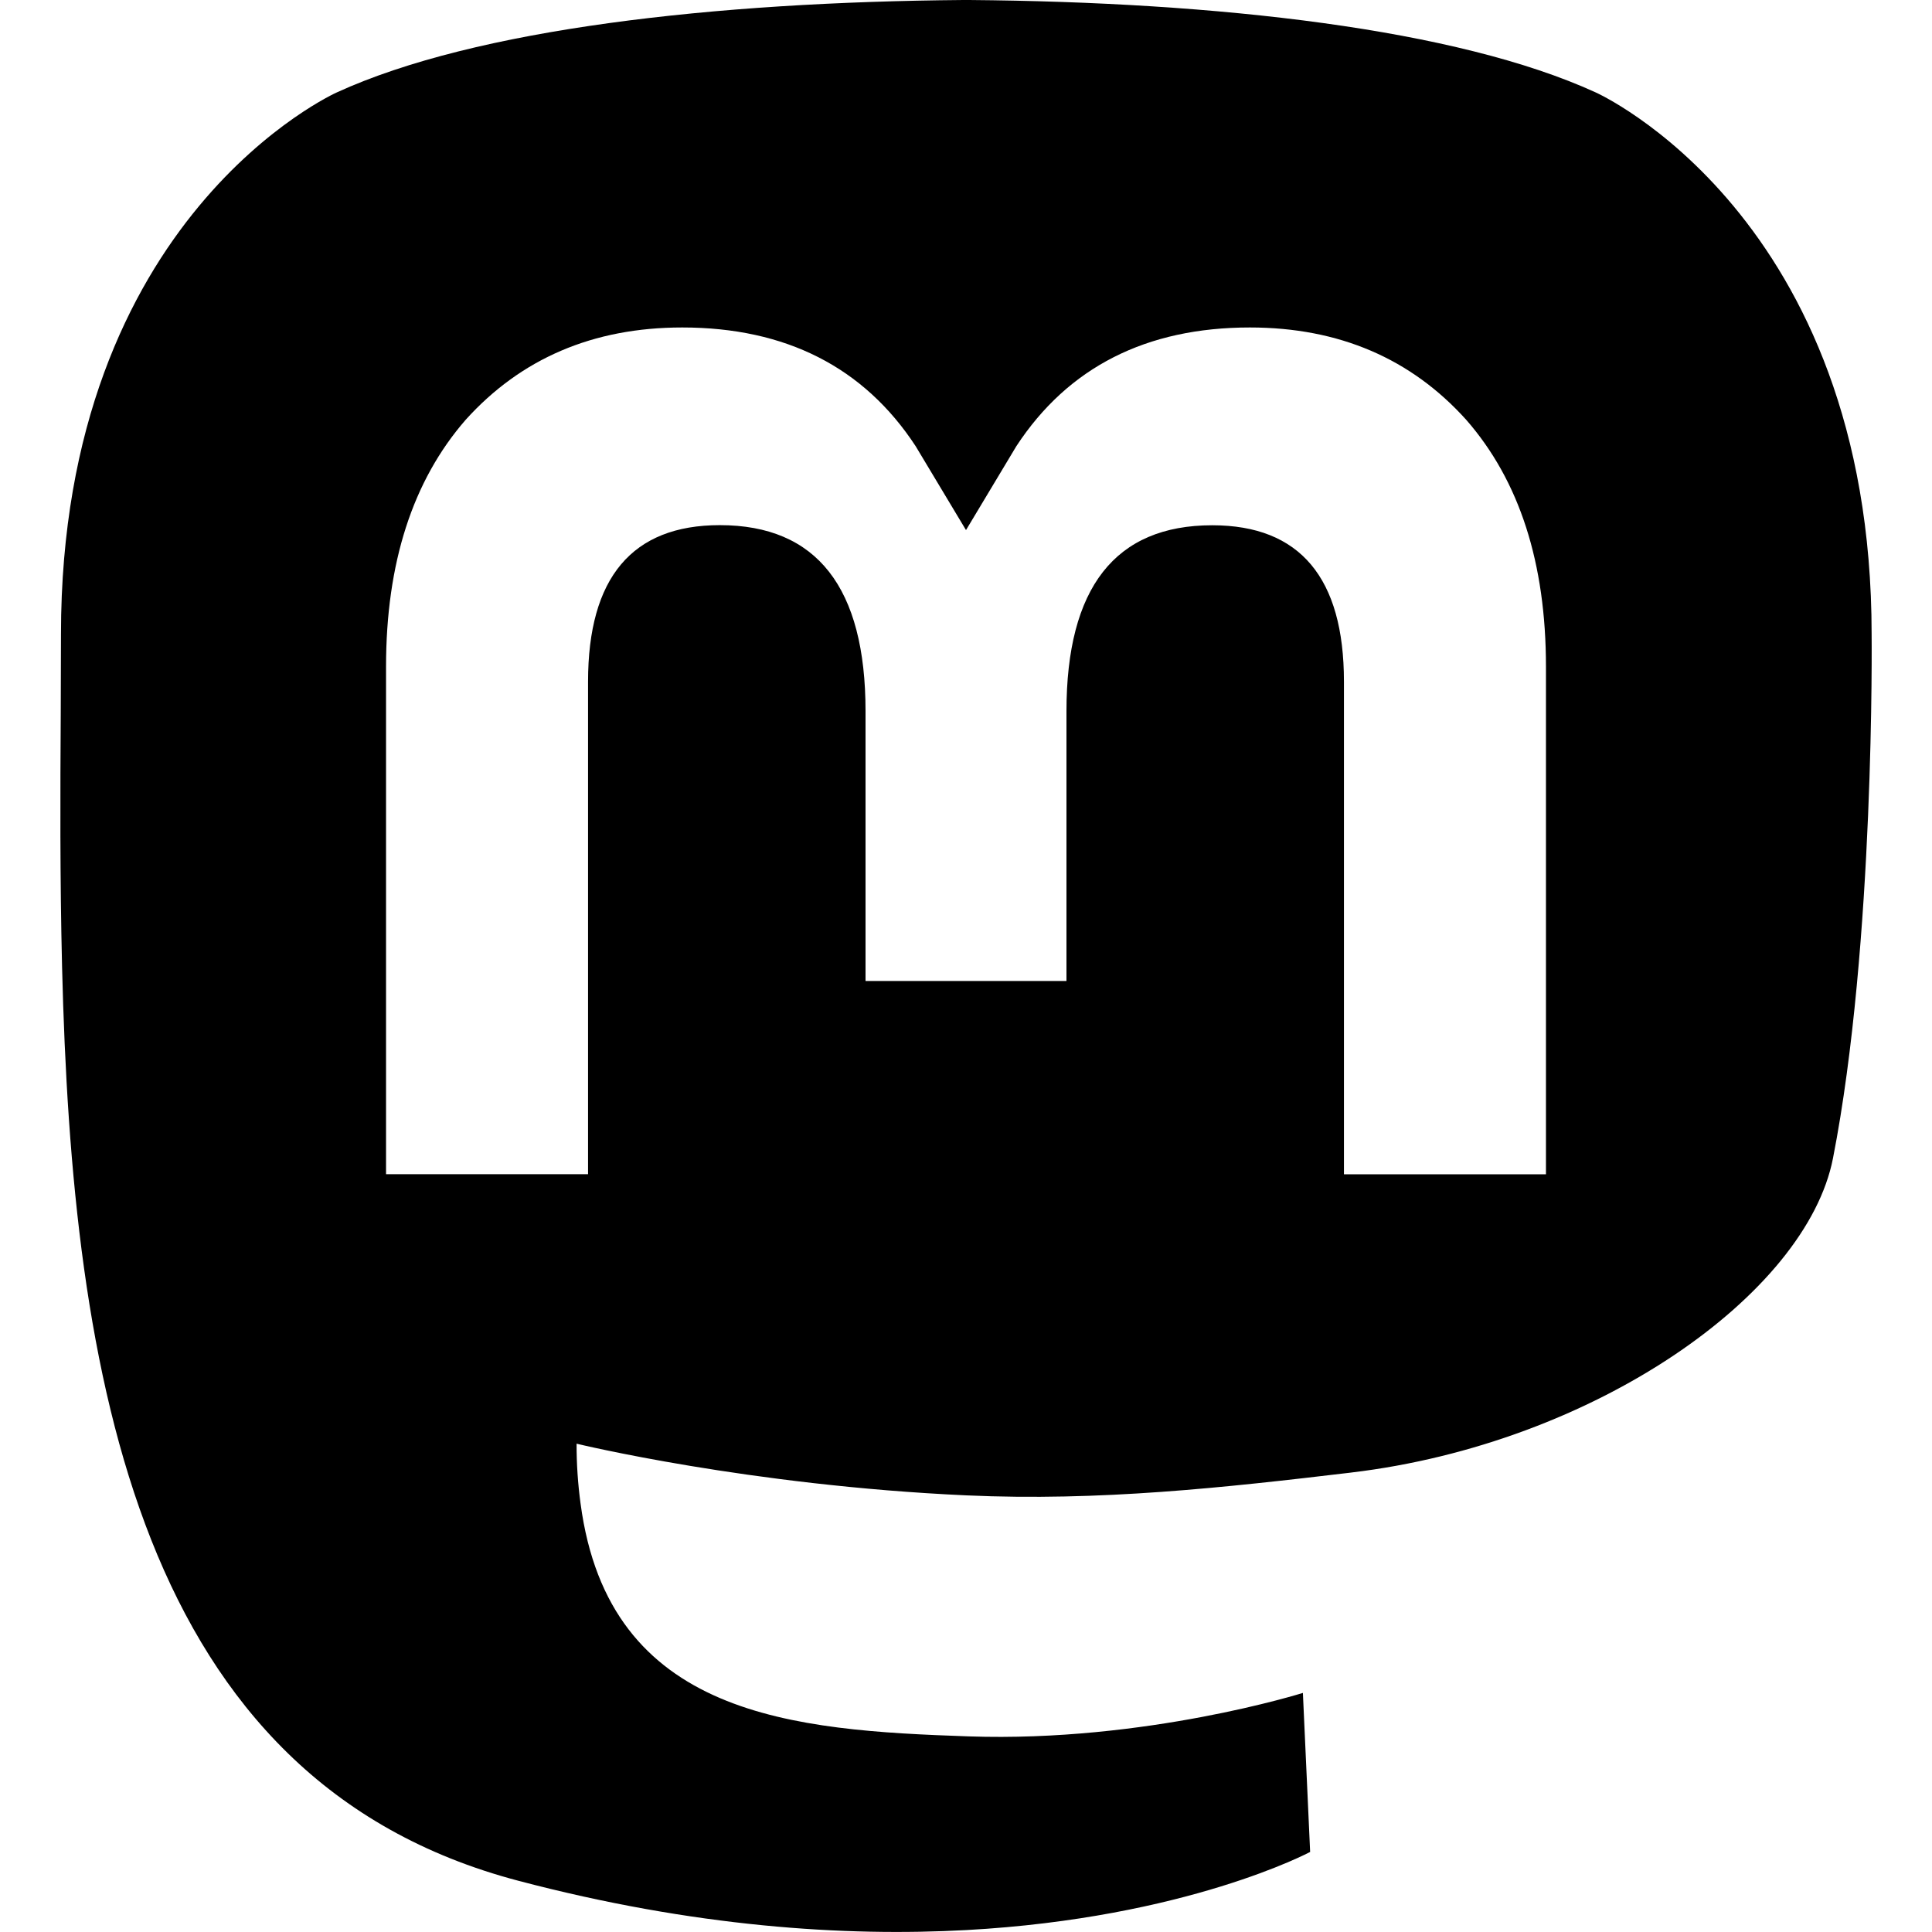
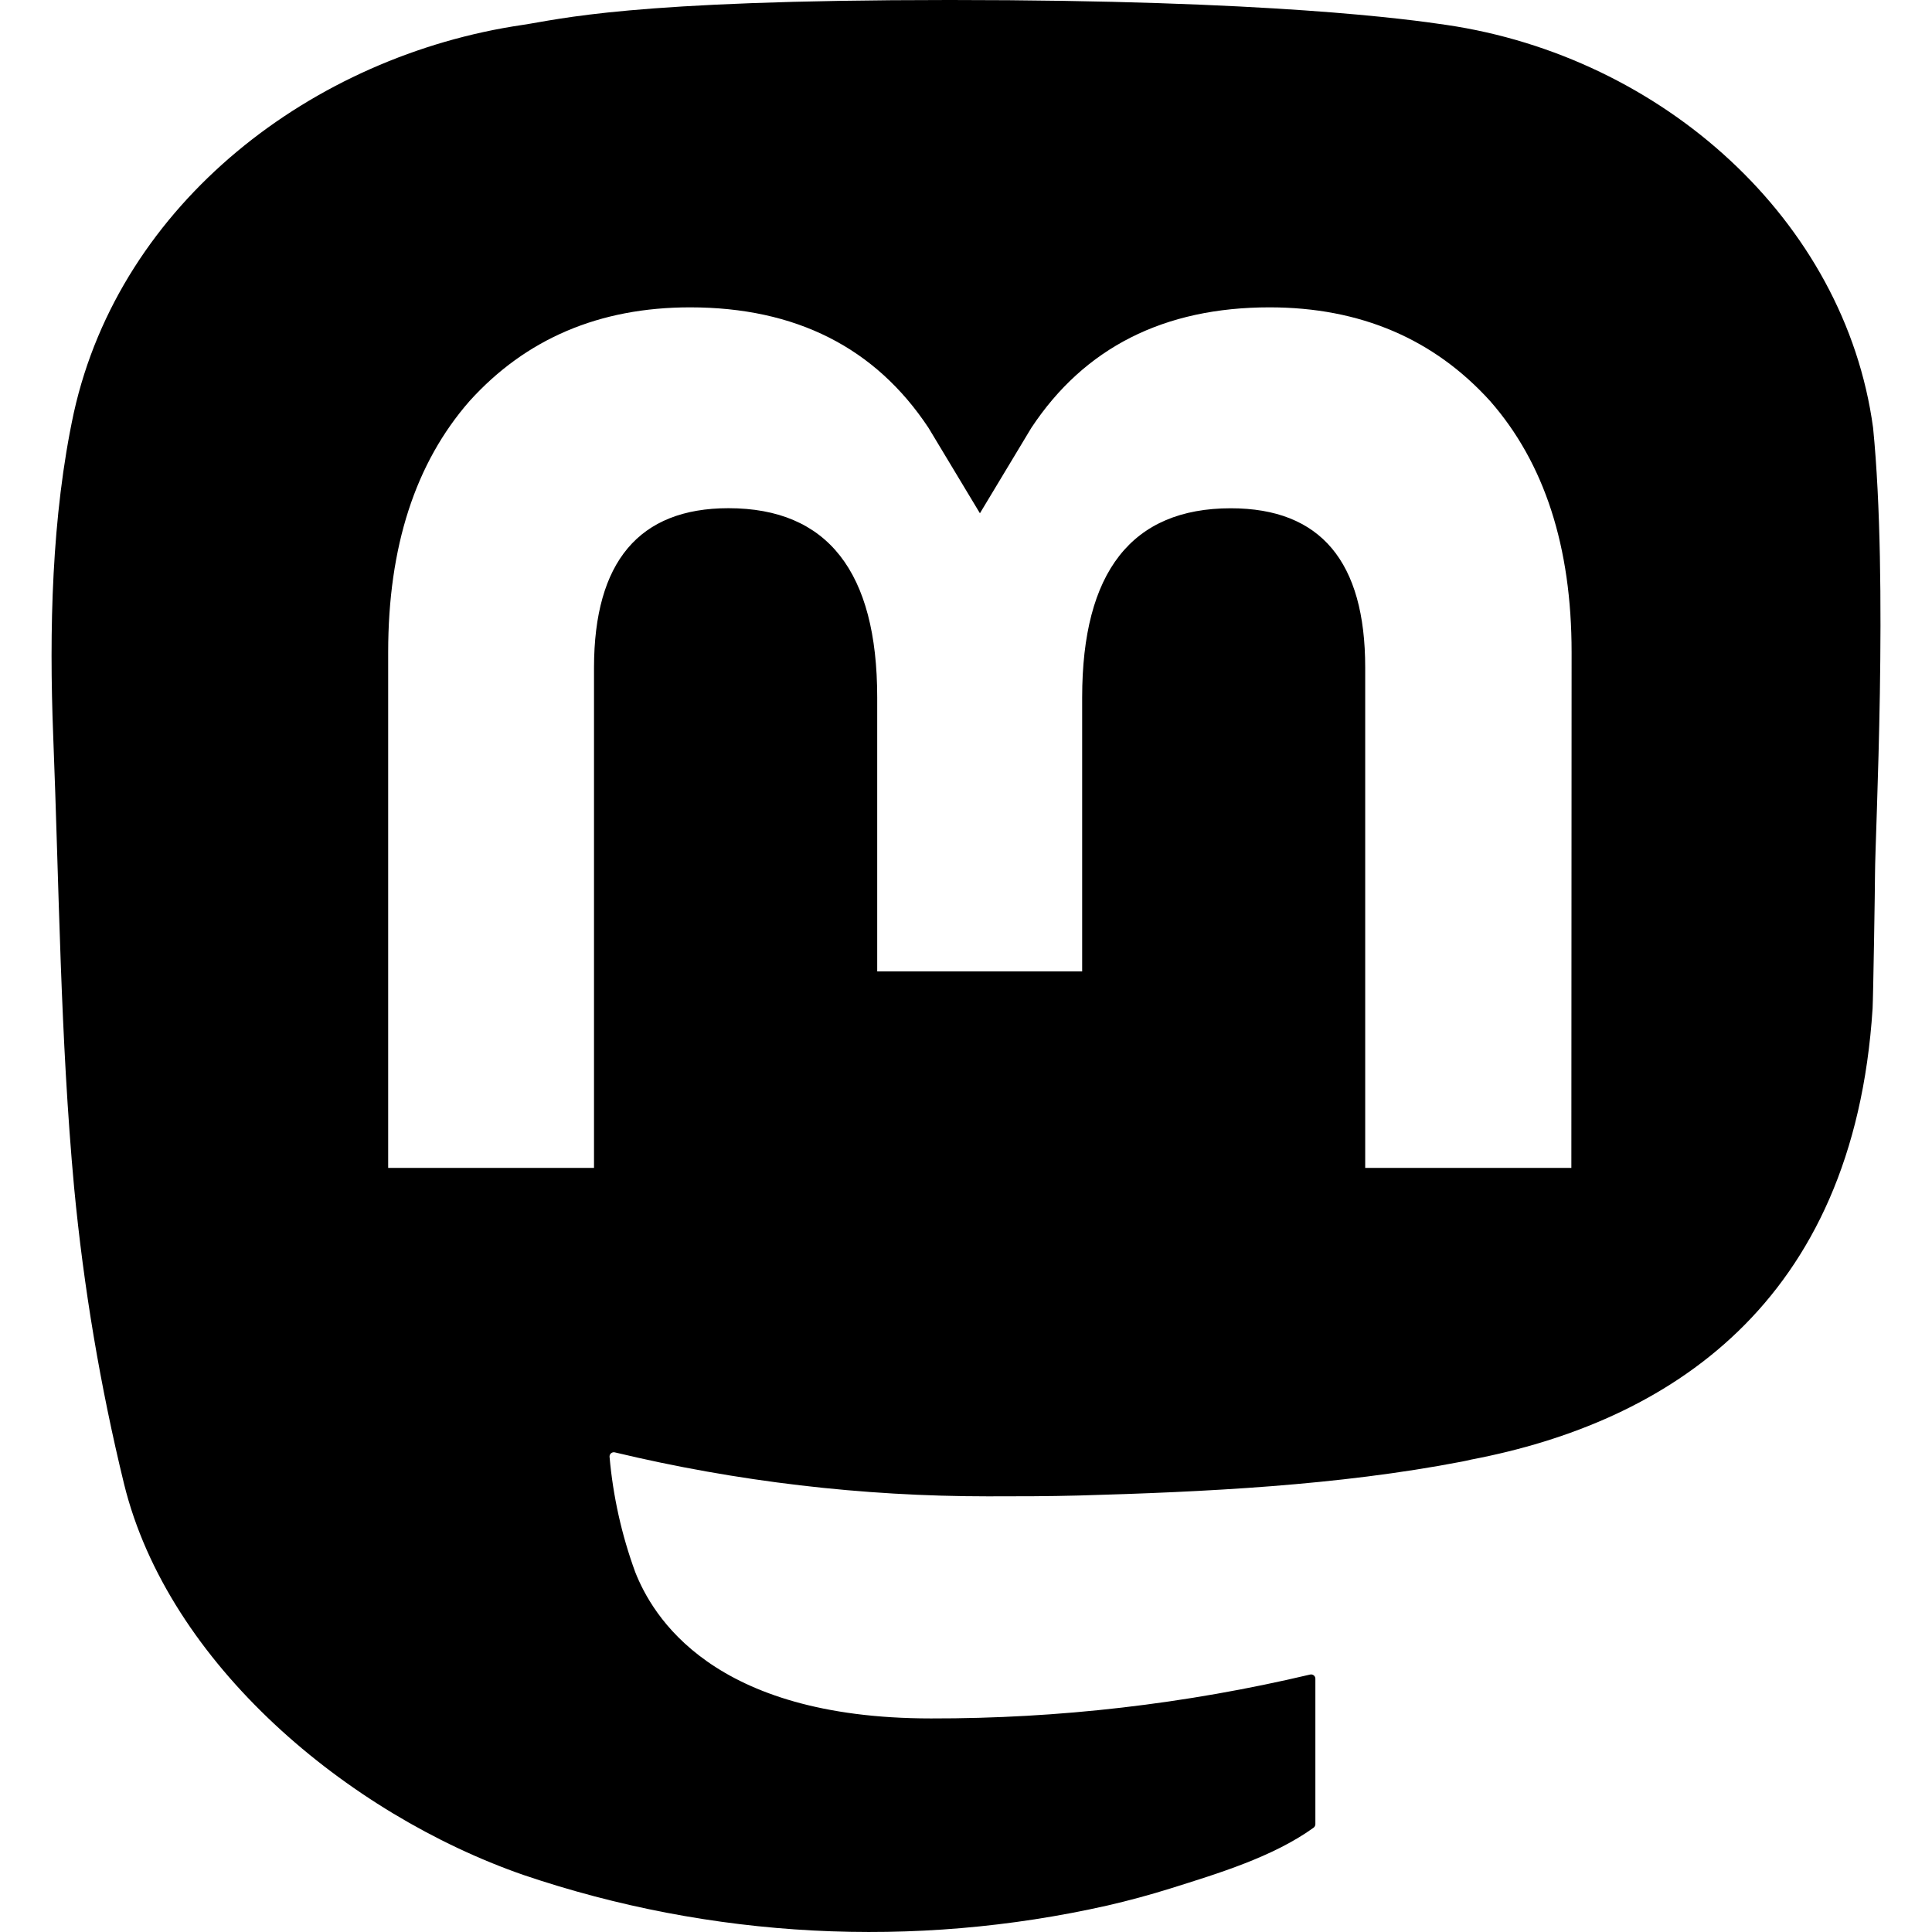
- <svg xmlns="http://www.w3.org/2000/svg" width="16" height="16" class="w-6 h-6 fill-current" viewBox="0 0 16 16">
-   <path d="M11.19 12.195c2.016-.24 3.77-1.475 3.99-2.603.348-1.778.32-4.339.32-4.339 0-3.47-2.286-4.488-2.286-4.488C12.062.238 10.083.017 8.027 0h-.05C5.92.017 3.942.238 2.79.765c0 0-2.285 1.017-2.285 4.488l-.002.662c-.004.64-.007 1.35.011 2.091.083 3.394.626 6.74 3.78 7.57 1.454.383 2.703.463 3.709.408 1.823-.1 2.847-.647 2.847-.647l-.06-1.317s-1.303.41-2.767.36c-1.45-.05-2.98-.156-3.215-1.928a3.614 3.614 0 0 1-.033-.496s1.424.346 3.228.428c1.103.05 2.137-.064 3.188-.189zm1.613-2.47H11.13v-4.08c0-.859-.364-1.295-1.091-1.295-.804 0-1.207.517-1.207 1.541v2.233H7.168V5.89c0-1.024-.403-1.541-1.207-1.541-.727 0-1.091.436-1.091 1.296v4.079H3.197V5.522c0-.859.22-1.541.66-2.046.456-.505 1.052-.764 1.793-.764.856 0 1.504.328 1.933.983L8 4.39l.417-.695c.429-.655 1.077-.983 1.934-.983.74 0 1.336.259 1.791.764.442.505.661 1.187.661 2.046v4.203z" />
+ <svg xmlns="http://www.w3.org/2000/svg" role="img" viewBox="0 0 24 24" class="w-6 h-6 fill-current">
+   <path d="M23.268 5.313c-.35-2.578-2.617-4.61-5.304-5.004C17.51.242 15.792 0 11.813 0h-.03c-3.98 0-4.835.242-5.288.309C3.882.692 1.496 2.518.917 5.127.64 6.412.61 7.837.661 9.143c.074 1.874.088 3.745.26 5.611.118 1.24.325 2.47.62 3.68.55 2.237 2.777 4.098 4.96 4.857 2.336.792 4.849.923 7.256.38.265-.061.527-.132.786-.213.585-.184 1.27-.39 1.774-.753a.057.057 0 0 0 .023-.043v-1.809a.052.052 0 0 0-.02-.041.053.053 0 0 0-.046-.01 20.282 20.282 0 0 1-4.709.545c-2.73 0-3.463-1.284-3.674-1.818a5.593 5.593 0 0 1-.319-1.433.053.053 0 0 1 .066-.054c1.517.363 3.072.546 4.632.546.376 0 .75 0 1.125-.01 1.57-.044 3.224-.124 4.768-.422.038-.008.077-.015.11-.024 2.435-.464 4.753-1.92 4.989-5.604.008-.145.03-1.52.03-1.67.002-.512.167-3.63-.024-5.545zm-3.748 9.195h-2.561V8.29c0-1.309-.55-1.976-1.67-1.976-1.23 0-1.846.79-1.846 2.35v3.403h-2.546V8.663c0-1.56-.617-2.35-1.848-2.35-1.112 0-1.668.668-1.67 1.977v6.218H4.822V8.102c0-1.31.337-2.35 1.011-3.12.696-.77 1.608-1.164 2.74-1.164 1.311 0 2.302.5 2.962 1.498l.638 1.06.638-1.06c.66-.999 1.65-1.498 2.96-1.498 1.13 0 2.043.395 2.74 1.164.675.77 1.012 1.81 1.012 3.12z" />
</svg>
